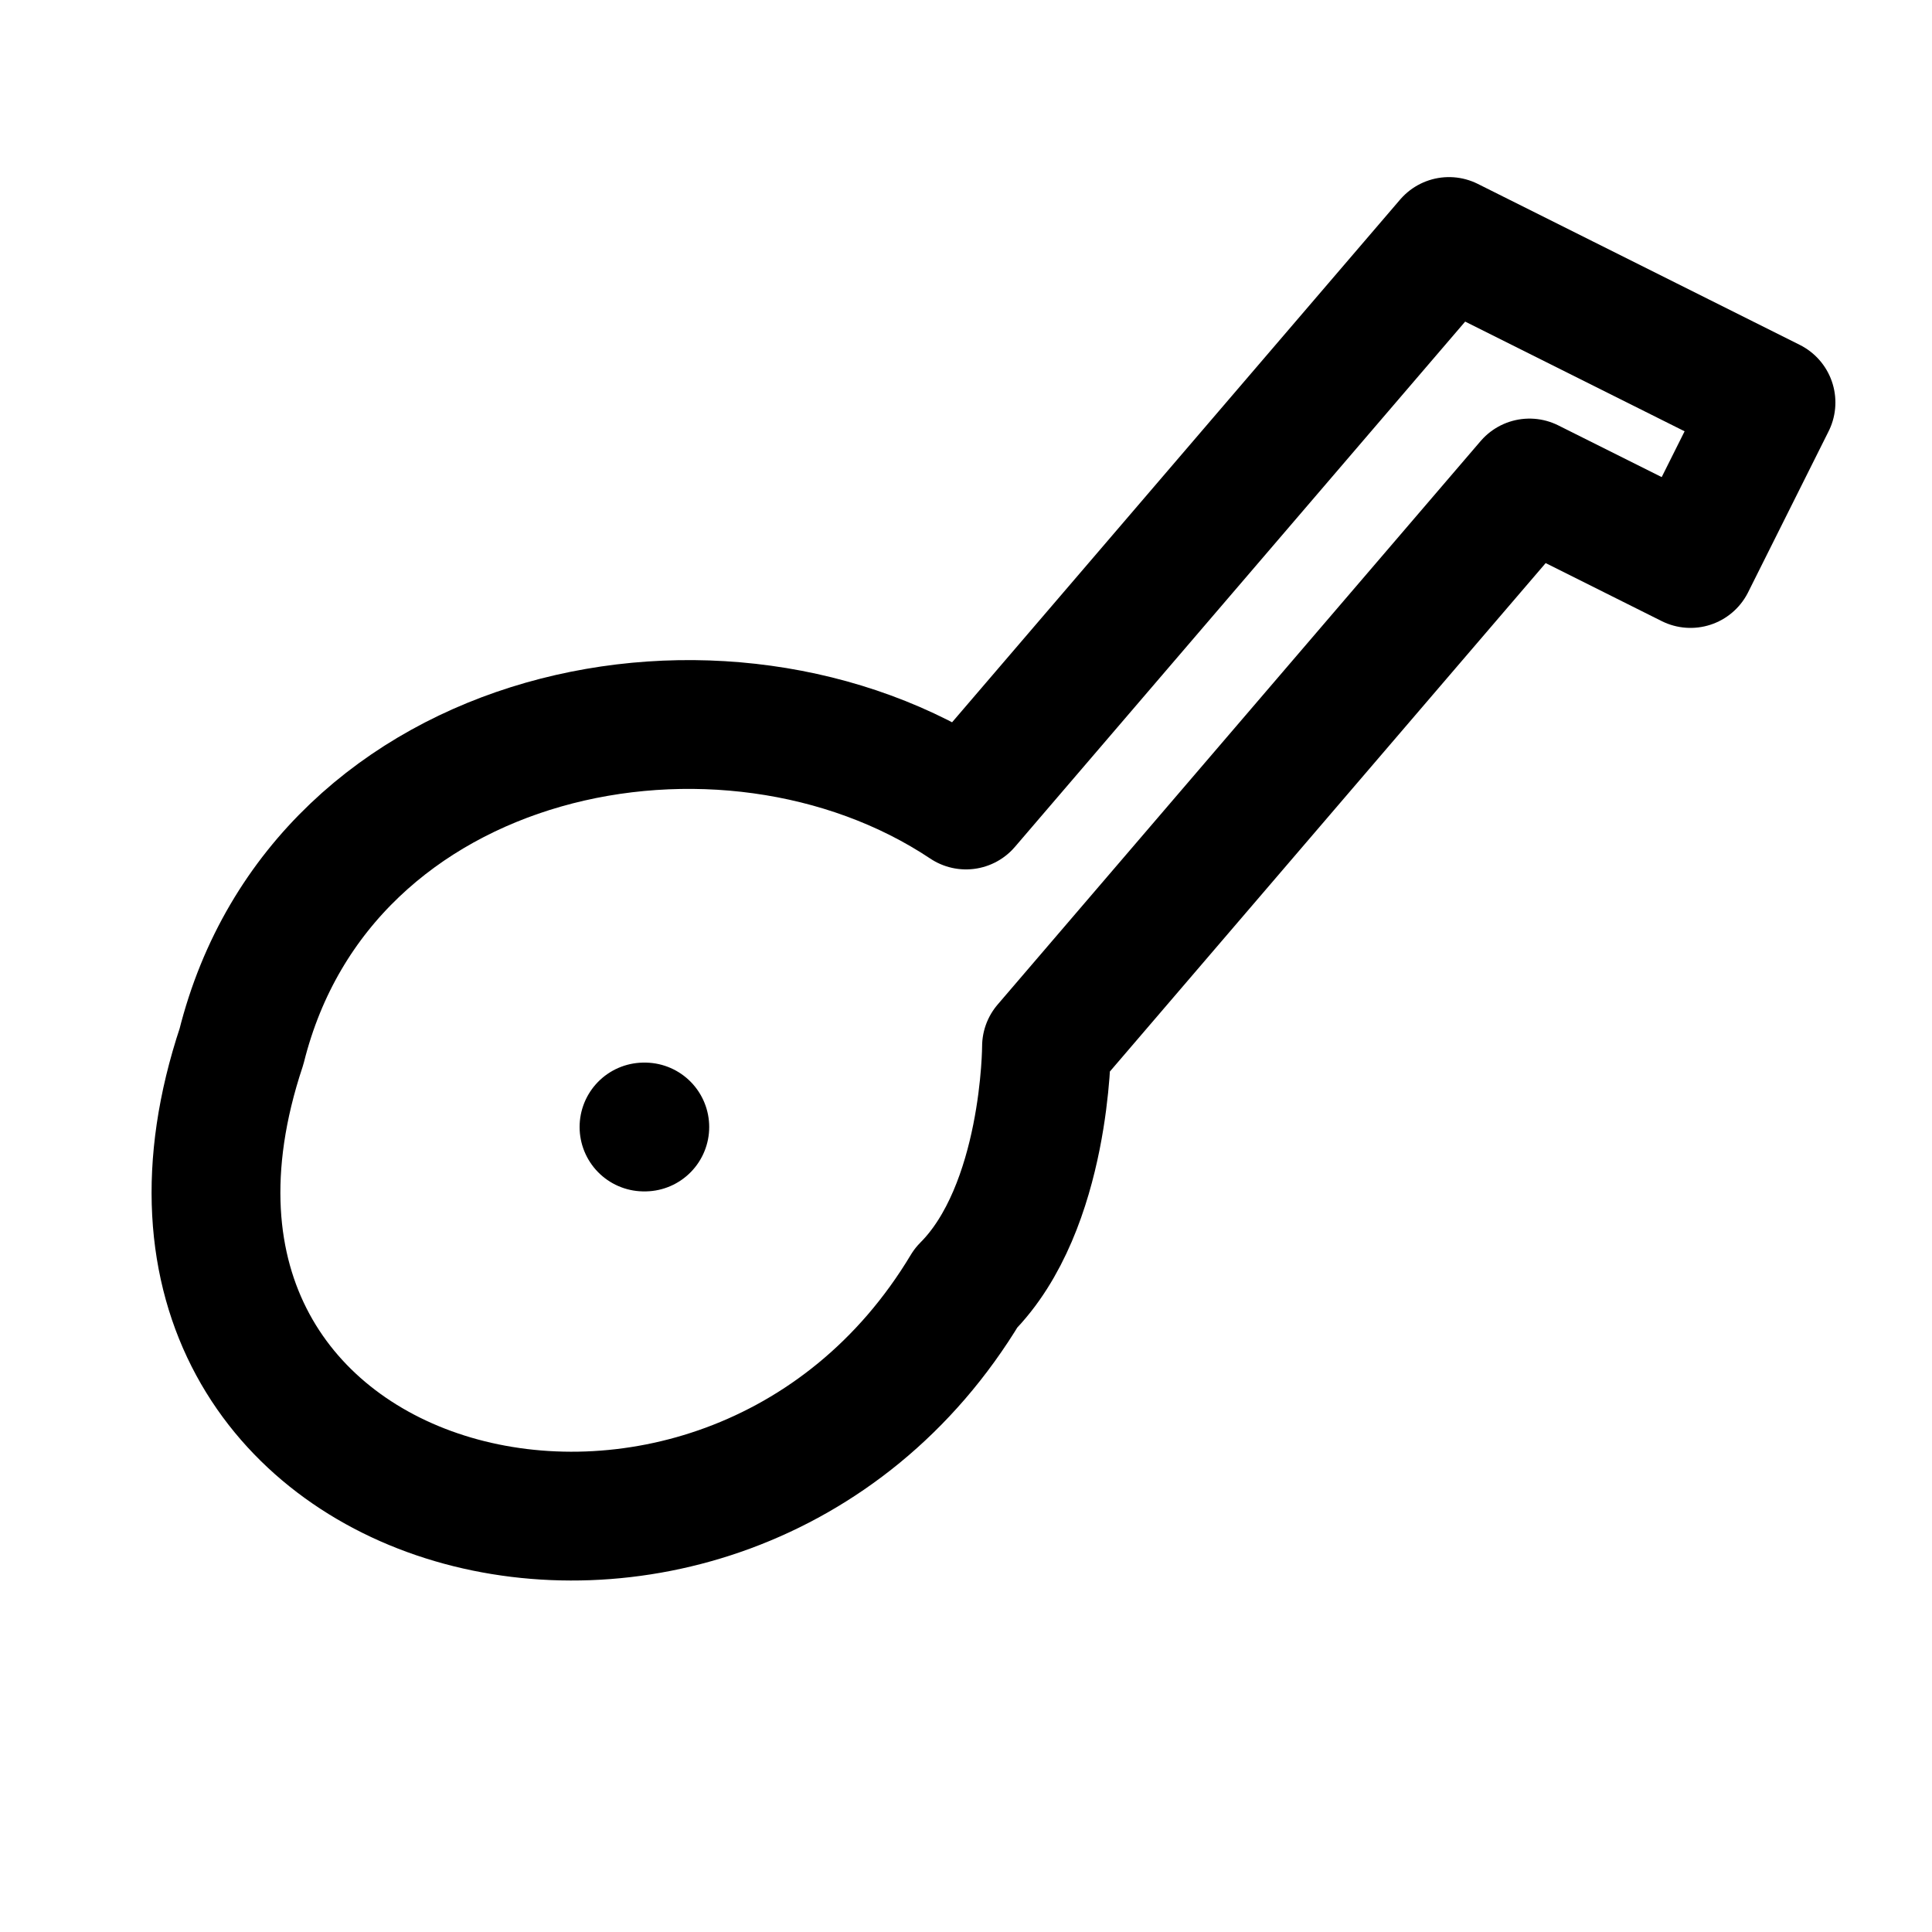
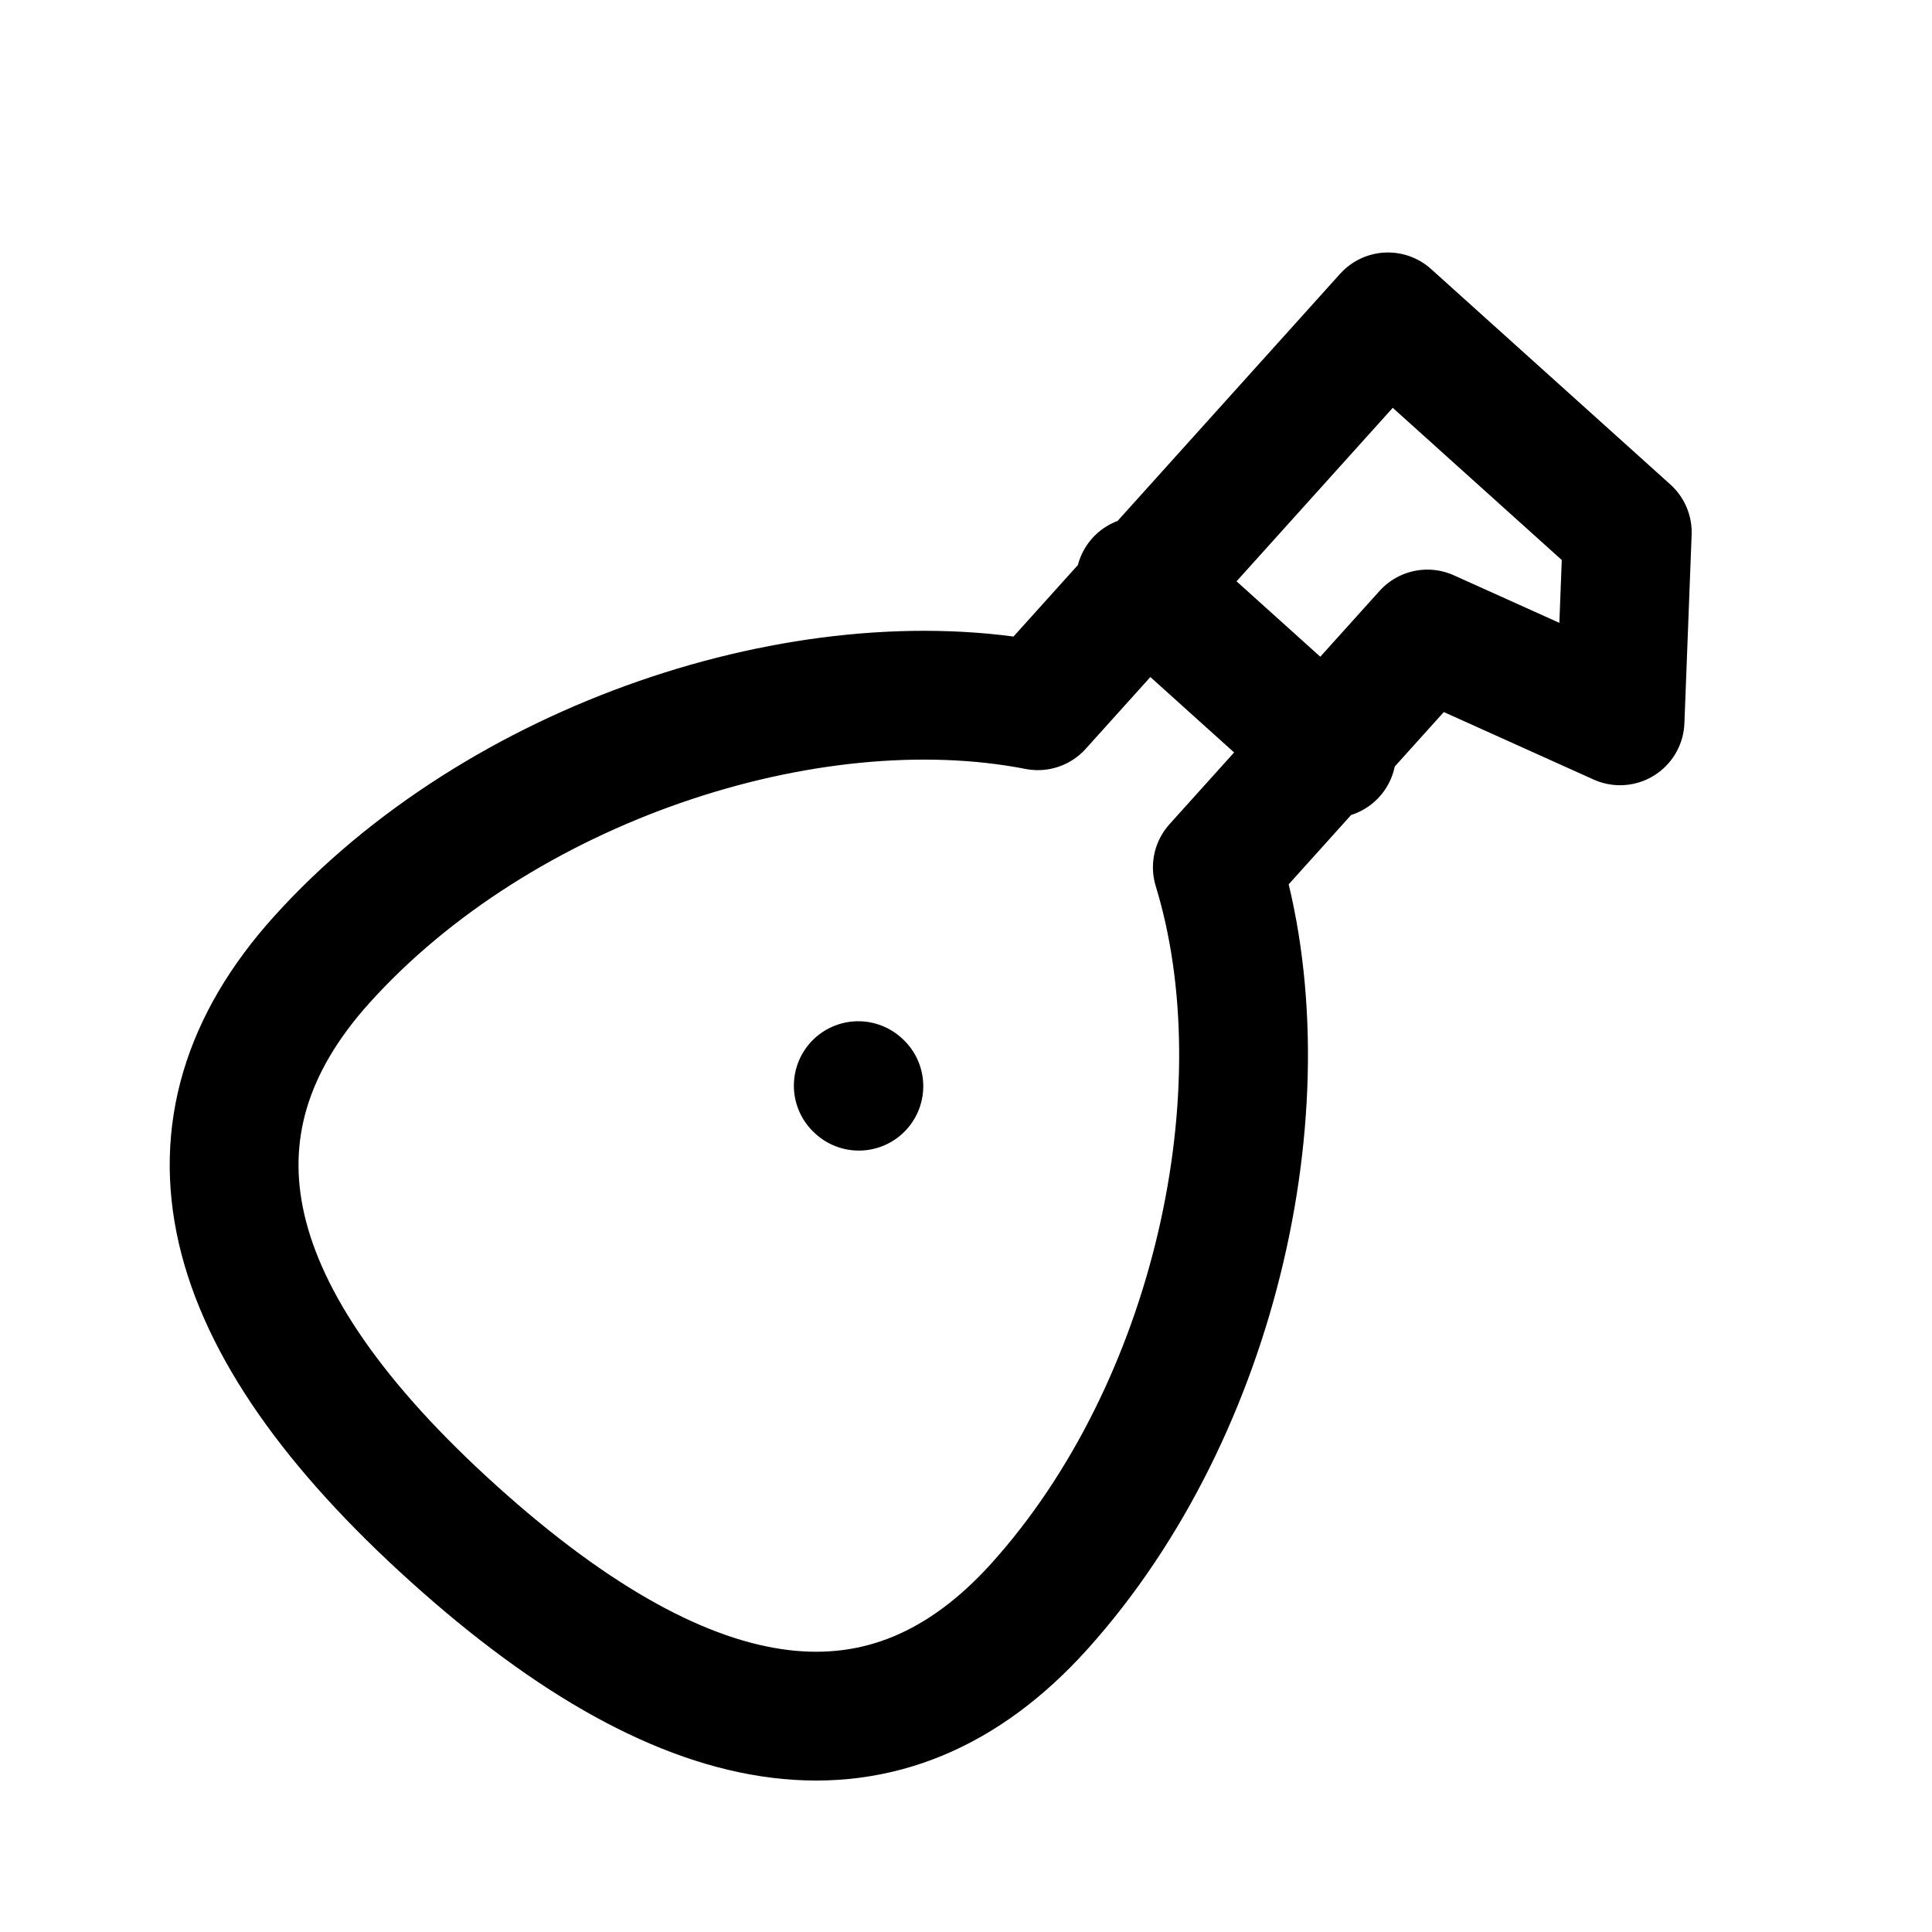
<svg xmlns="http://www.w3.org/2000/svg" width="24" height="24" viewBox="0 0 24 24">
-   <path d="M12 10c-3-2-8-1-9 3-2 6 6 8 9 3 1-1 1-3 1-3l6-7 2 1 1-2-4-2zM8 14h.01" fill="none" stroke="currentColor" stroke-width="1.6" stroke-linecap="round" stroke-linejoin="round" />
+   <path d="M10.5 9V2.5h4l1.5 1.8-2.5.8V9C16 10.5 18 14 18 17.3q0 4.2-6 4.2t-6-4.2c0-3.3 2-6.8 4.5-8.3ZM12 14h.01m-1.6-7h3.2" transform="rotate(42 12 12)" fill="none" stroke="currentColor" stroke-width="1.6" stroke-linecap="round" stroke-linejoin="round" />
</svg>
